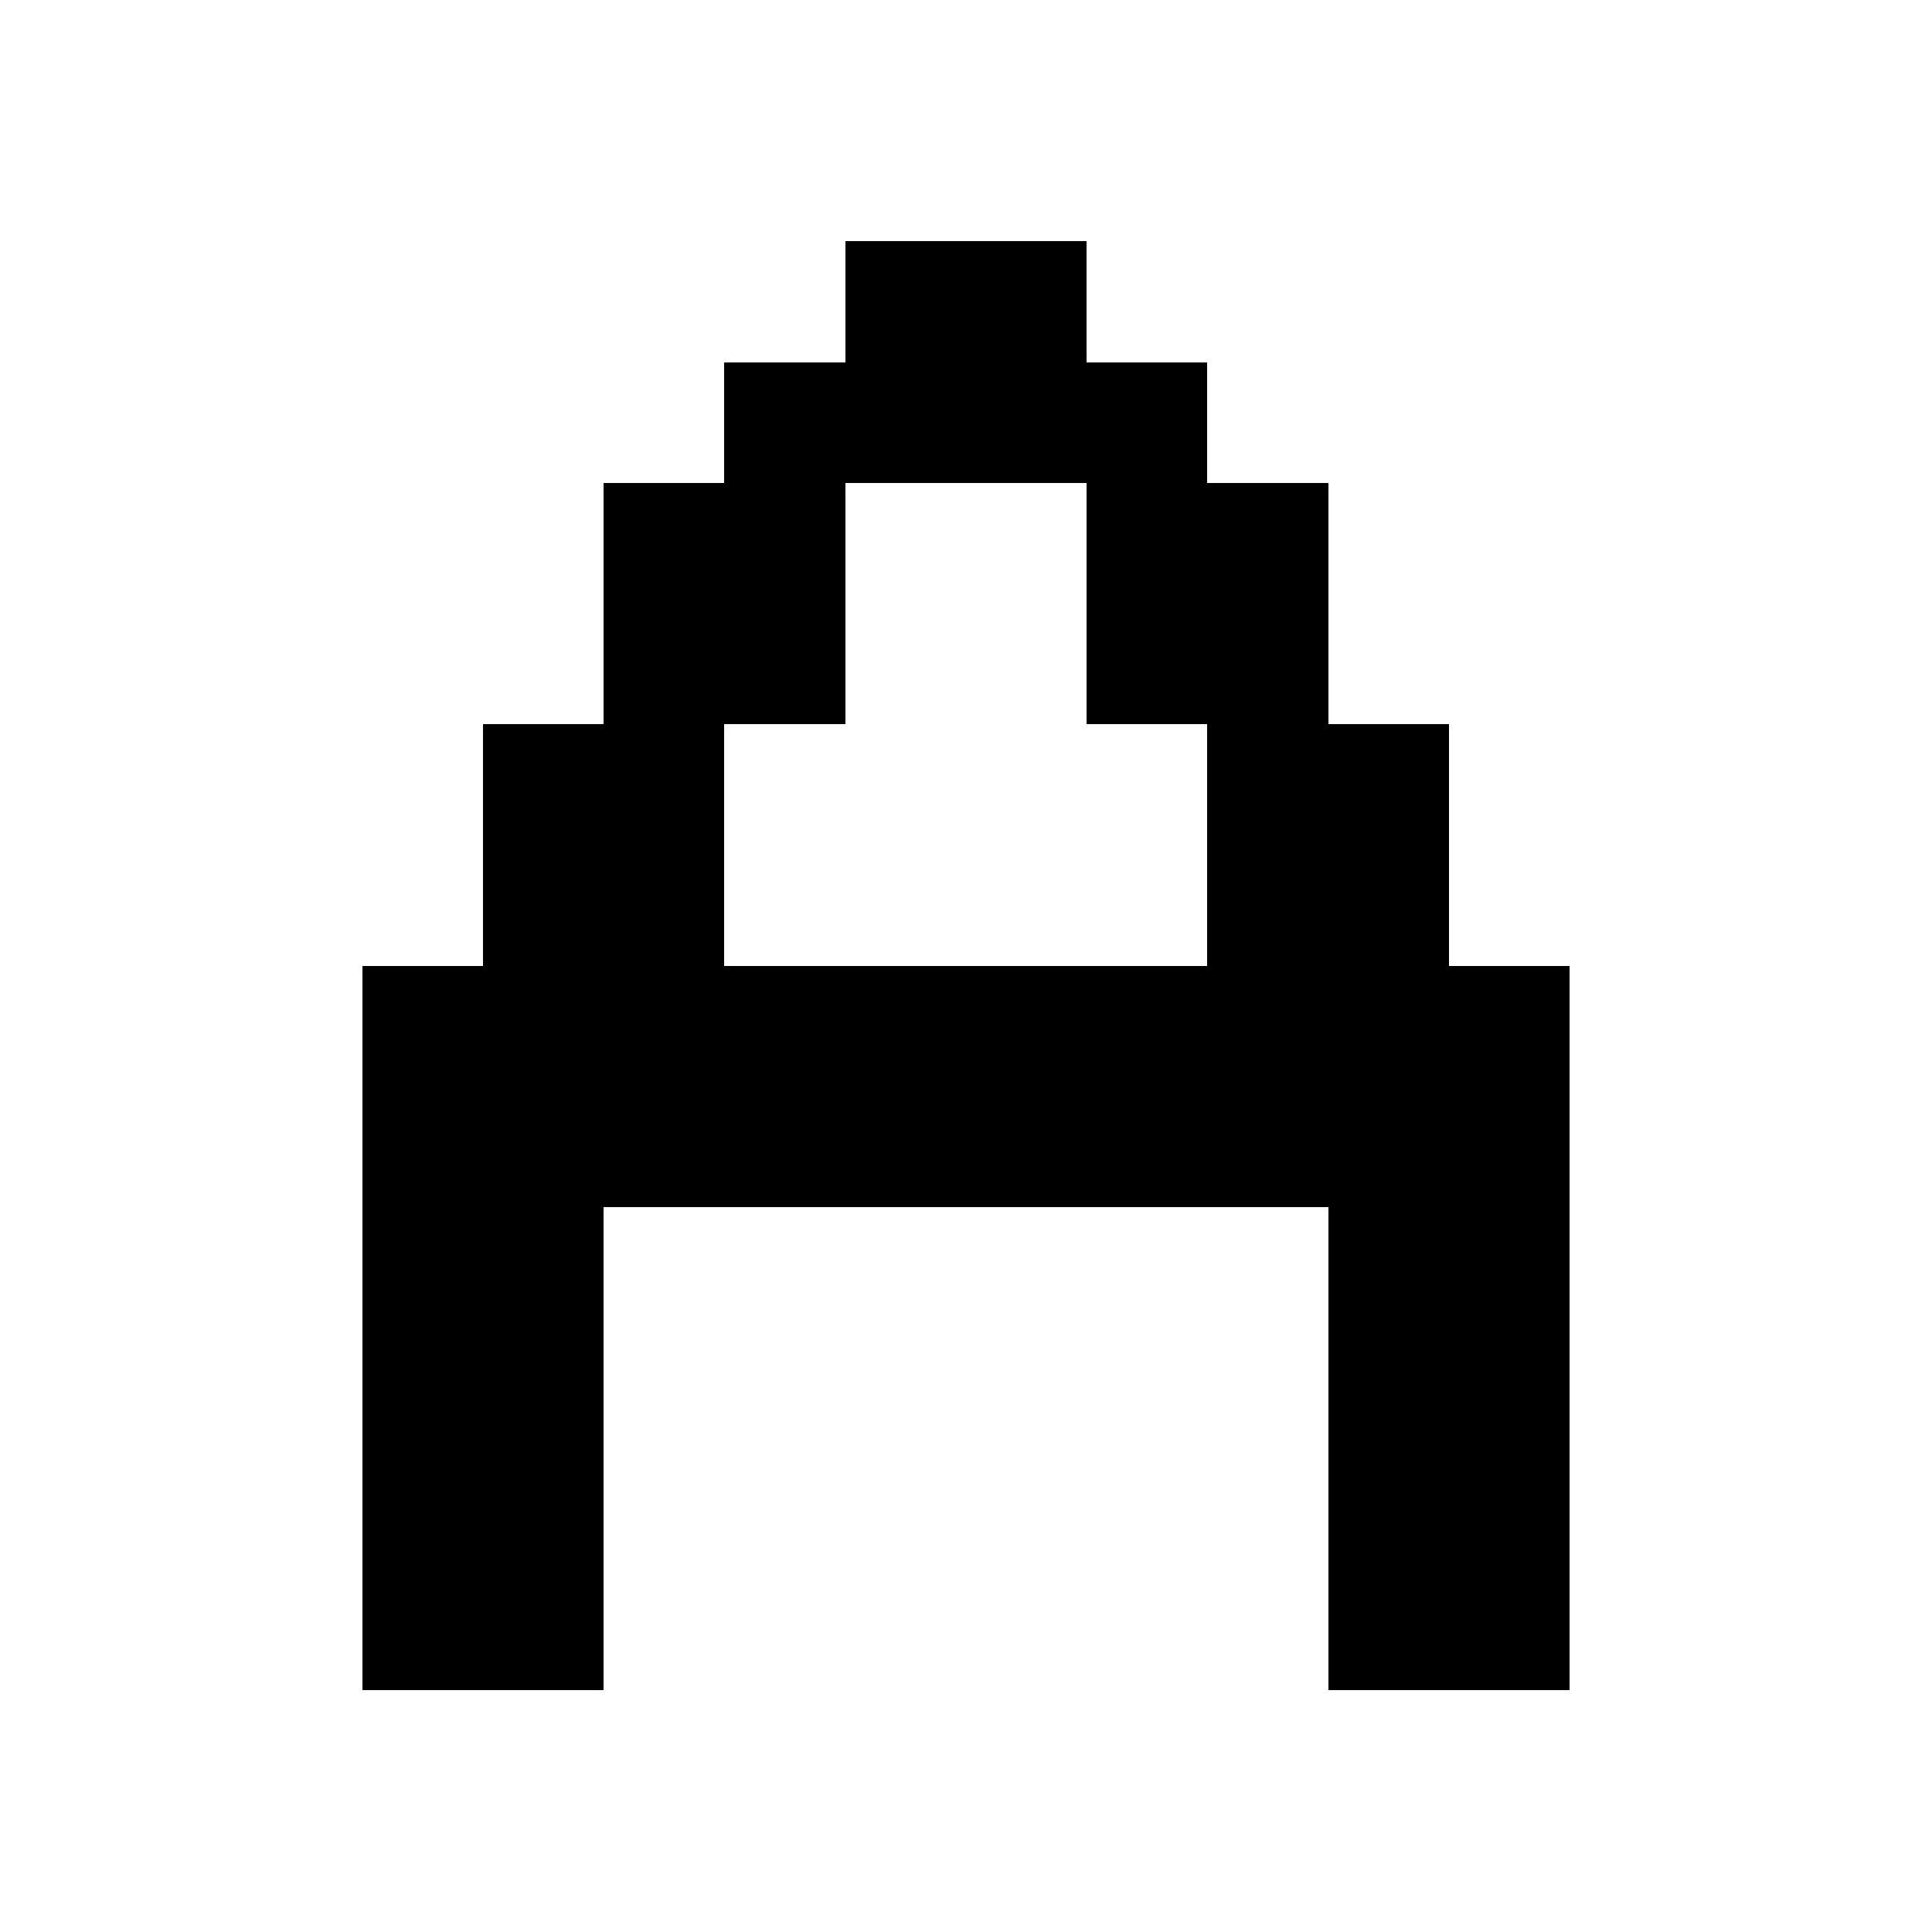
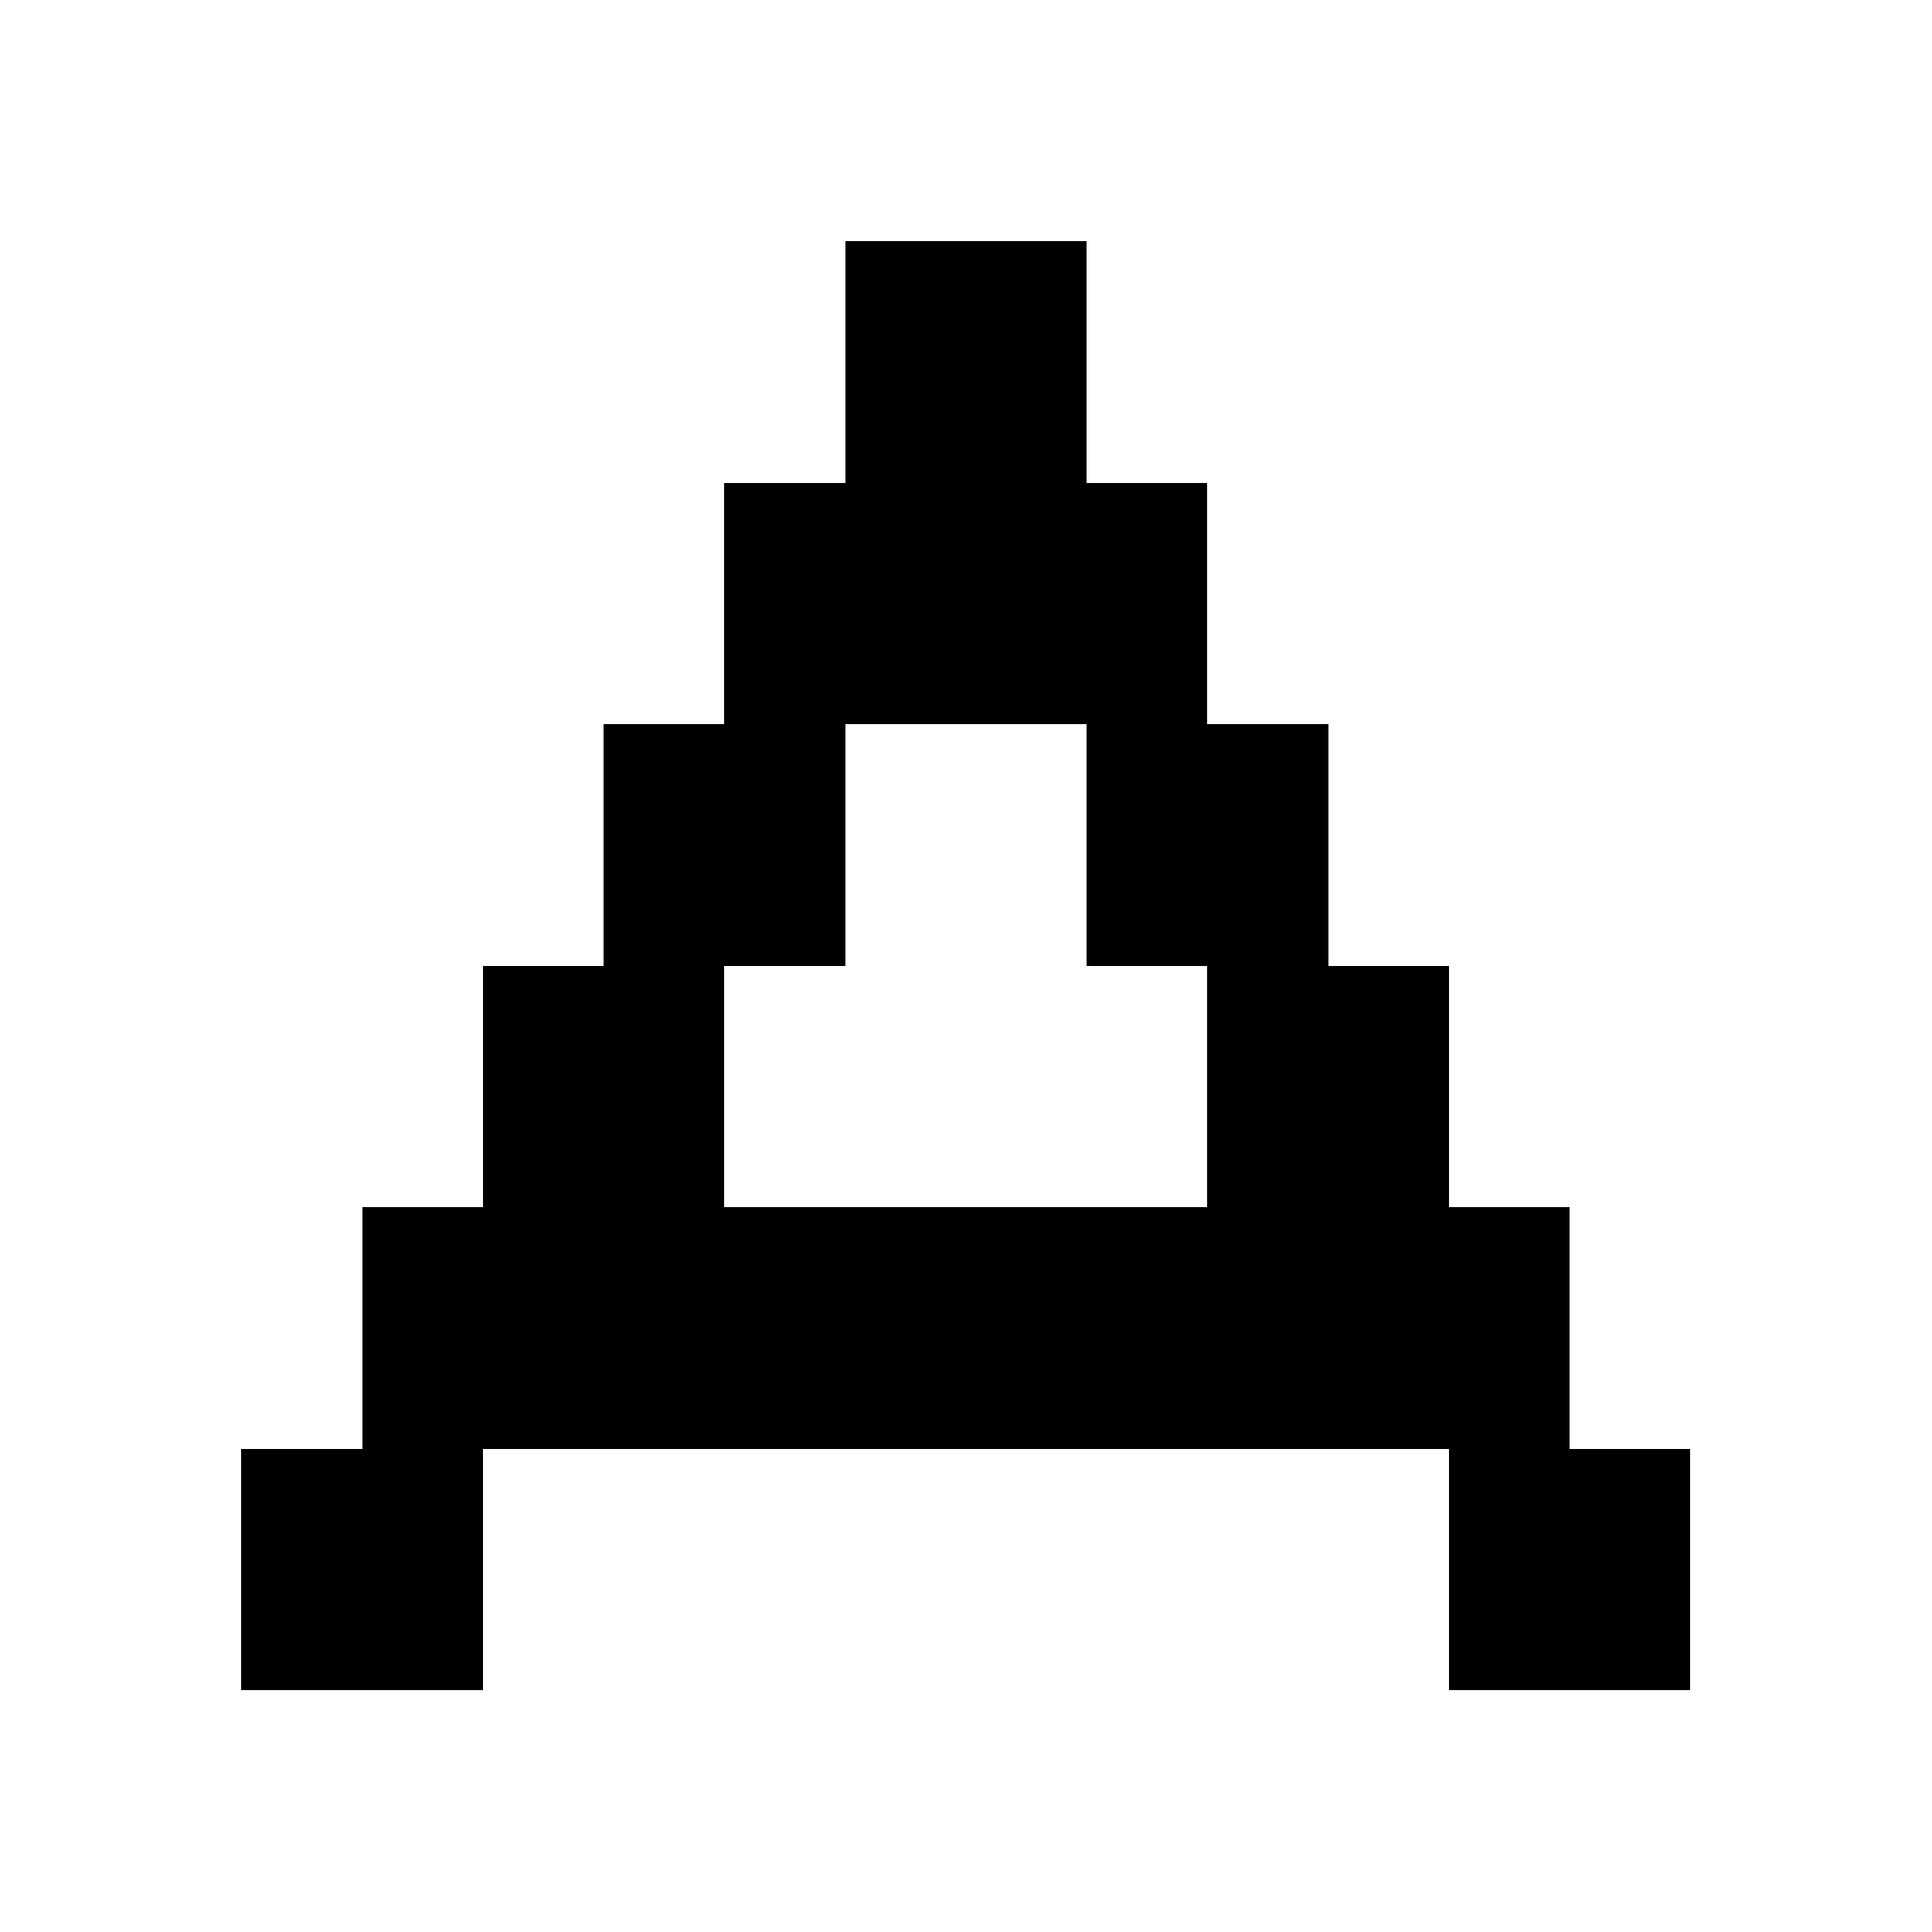
<svg xmlns="http://www.w3.org/2000/svg" viewBox="0 0 16 16" shape-rendering="crispEdges" role="img" aria-label="AVA">
-   <path d="M7 2h2v1H7zM6 3h4v1H6zM5 4h2v1H5zM9 4h2v1H9zM5 5h2v1H5zM9 5h2v1H9zM4 6h2v1H4zM10 6h2v1H10zM4 7h2v1H4zM10 7h2v1H10zM3 8h10v1H3zM3 9h10v1H3zM3 10h2v1H3zM11 10h2v1H11zM3 11h2v1H3zM11 11h2v1H11zM3 12h2v1H3zM11 12h2v1H11zM3 13h2v1H3zM11 13h2v1H11z" fill="#000000" />
+   <path d="M7 2h2v1H7zM7 3h2v1H7zM6 4h4v1H6zM6 5h4v1H6zM5 6h2v1H5zM9 6h2v1H9zM5 7h2v1H5zM9 7h2v1H9zM4 8h2v1H4zM10 8h2v1H10zM4 9h2v1H4zM10 9h2v1H10zM3 10h10v1H3zM3 11h10v1H3zM2 12h2v1H2zM12 12h2v1H12zM2 13h2v1H2zM12 13h2v1H12z" fill="#000000" />
</svg>
